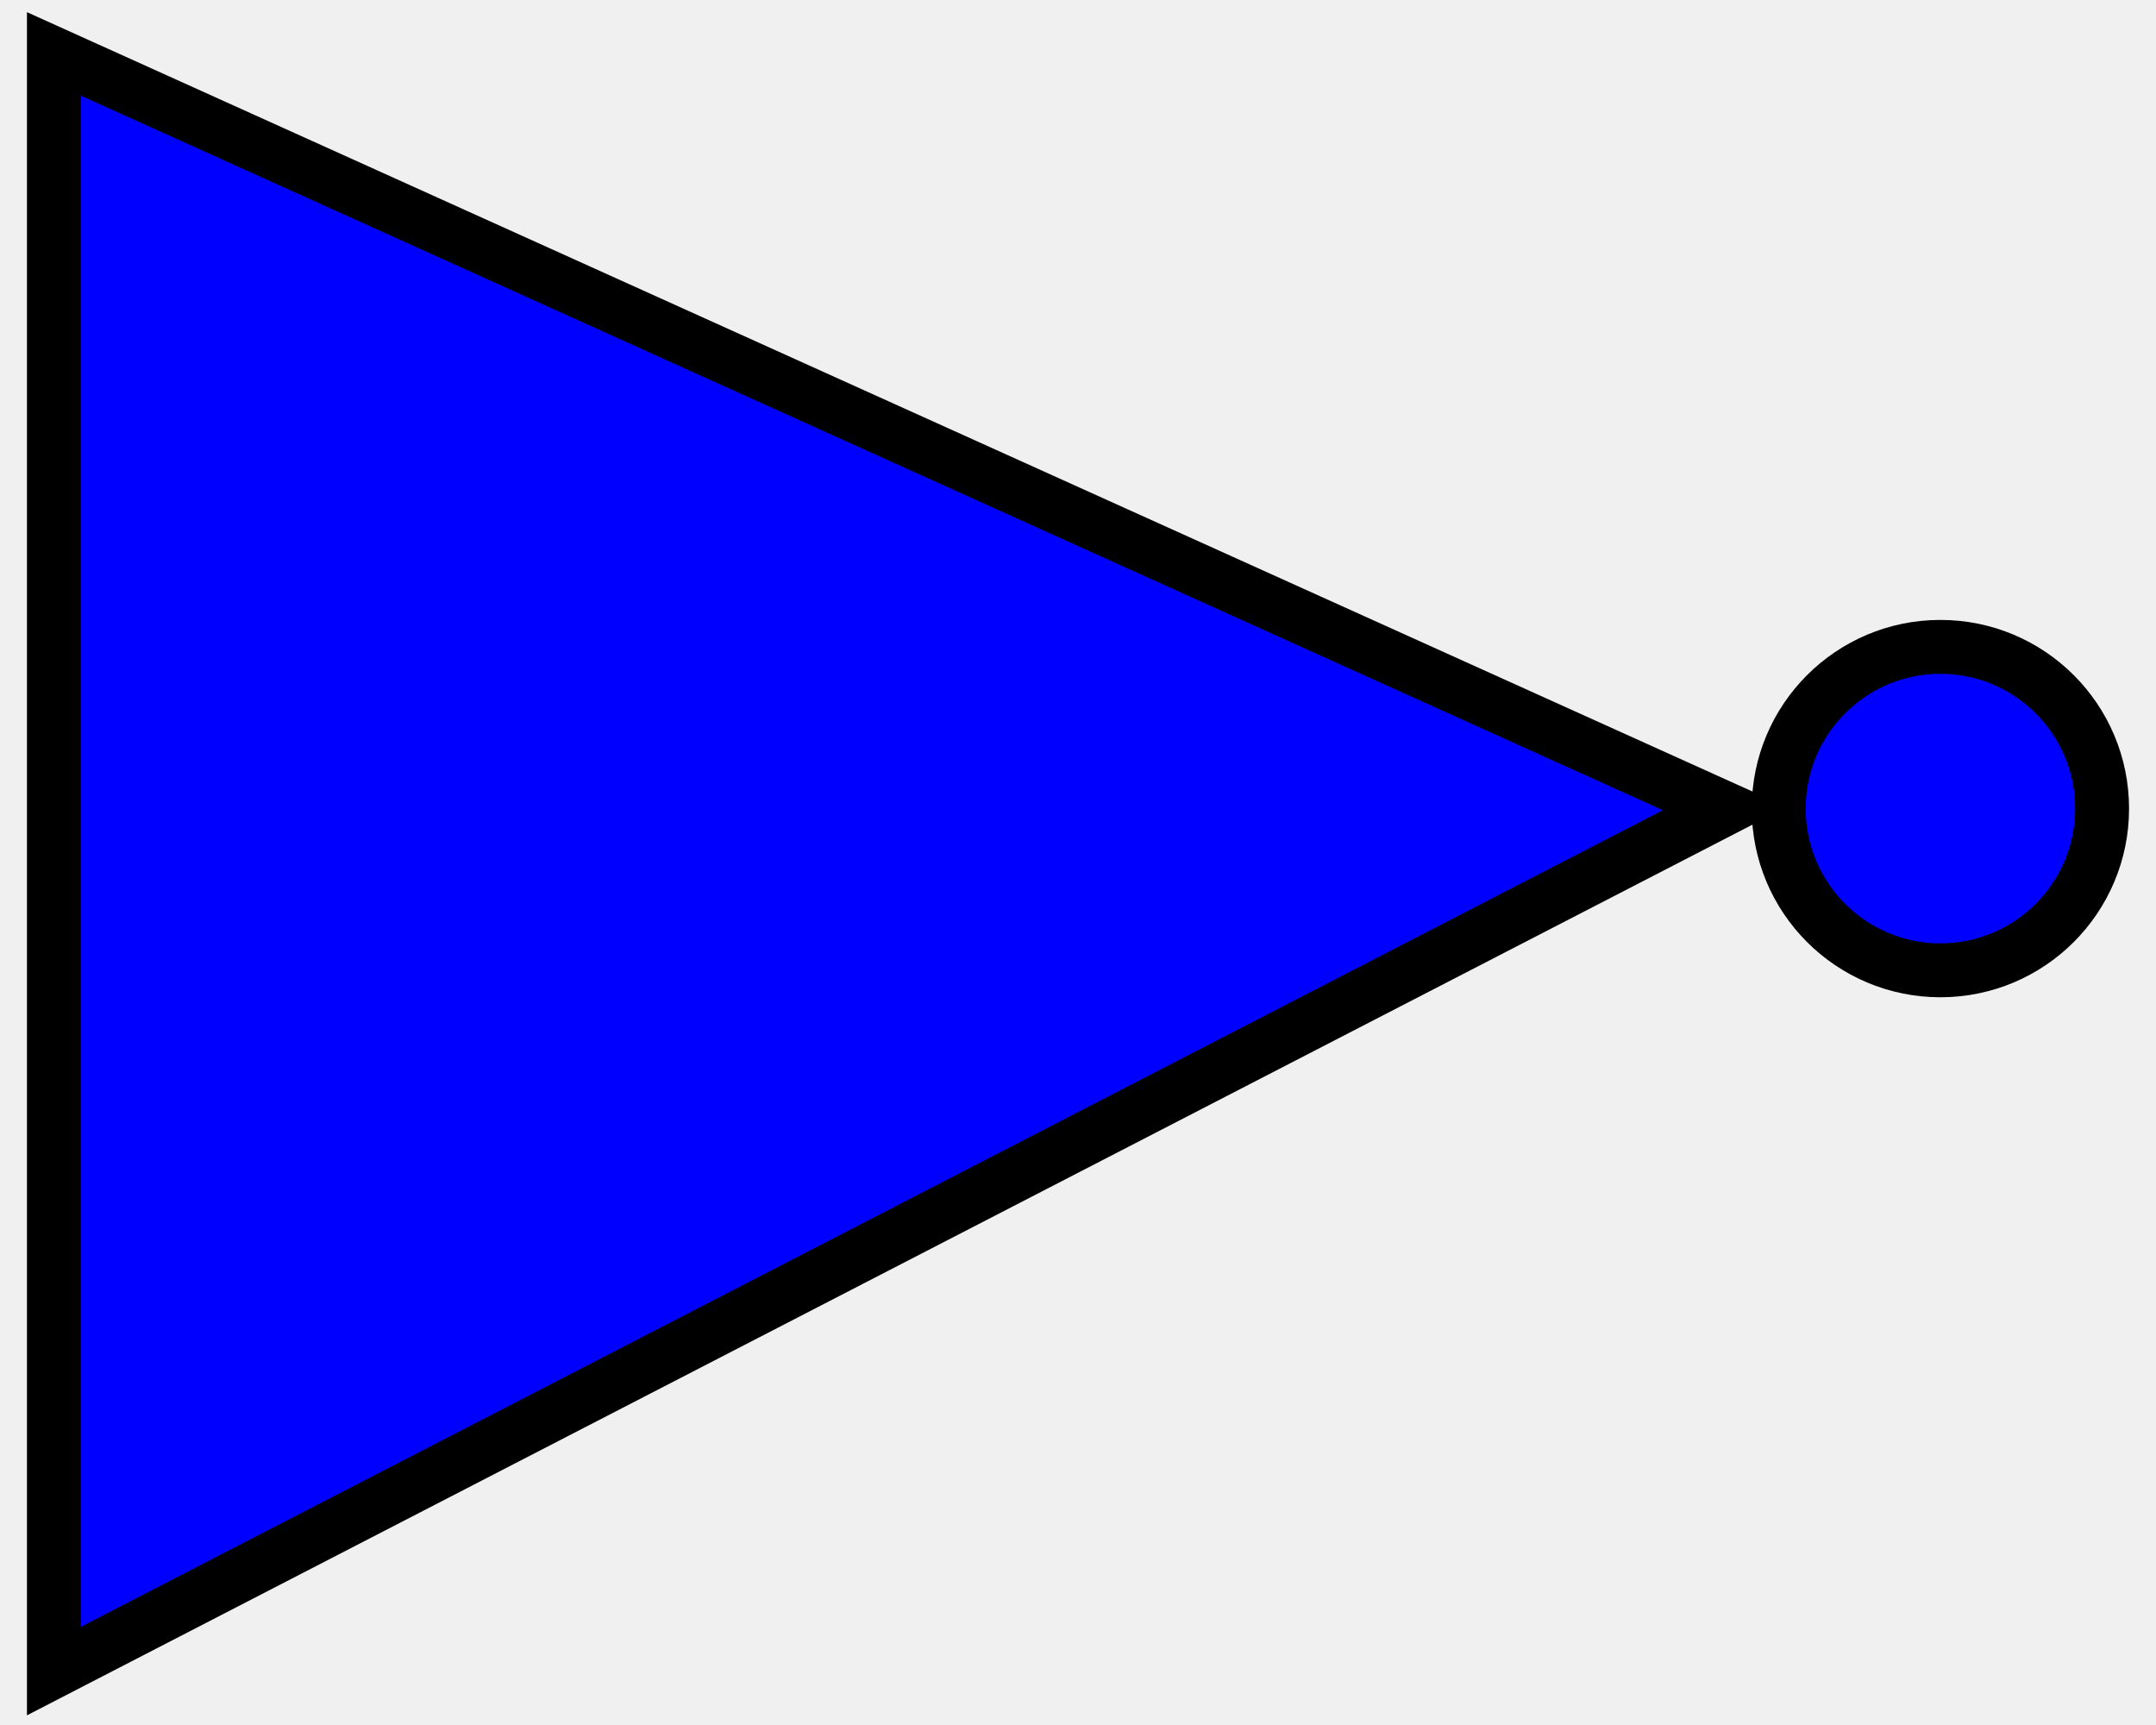
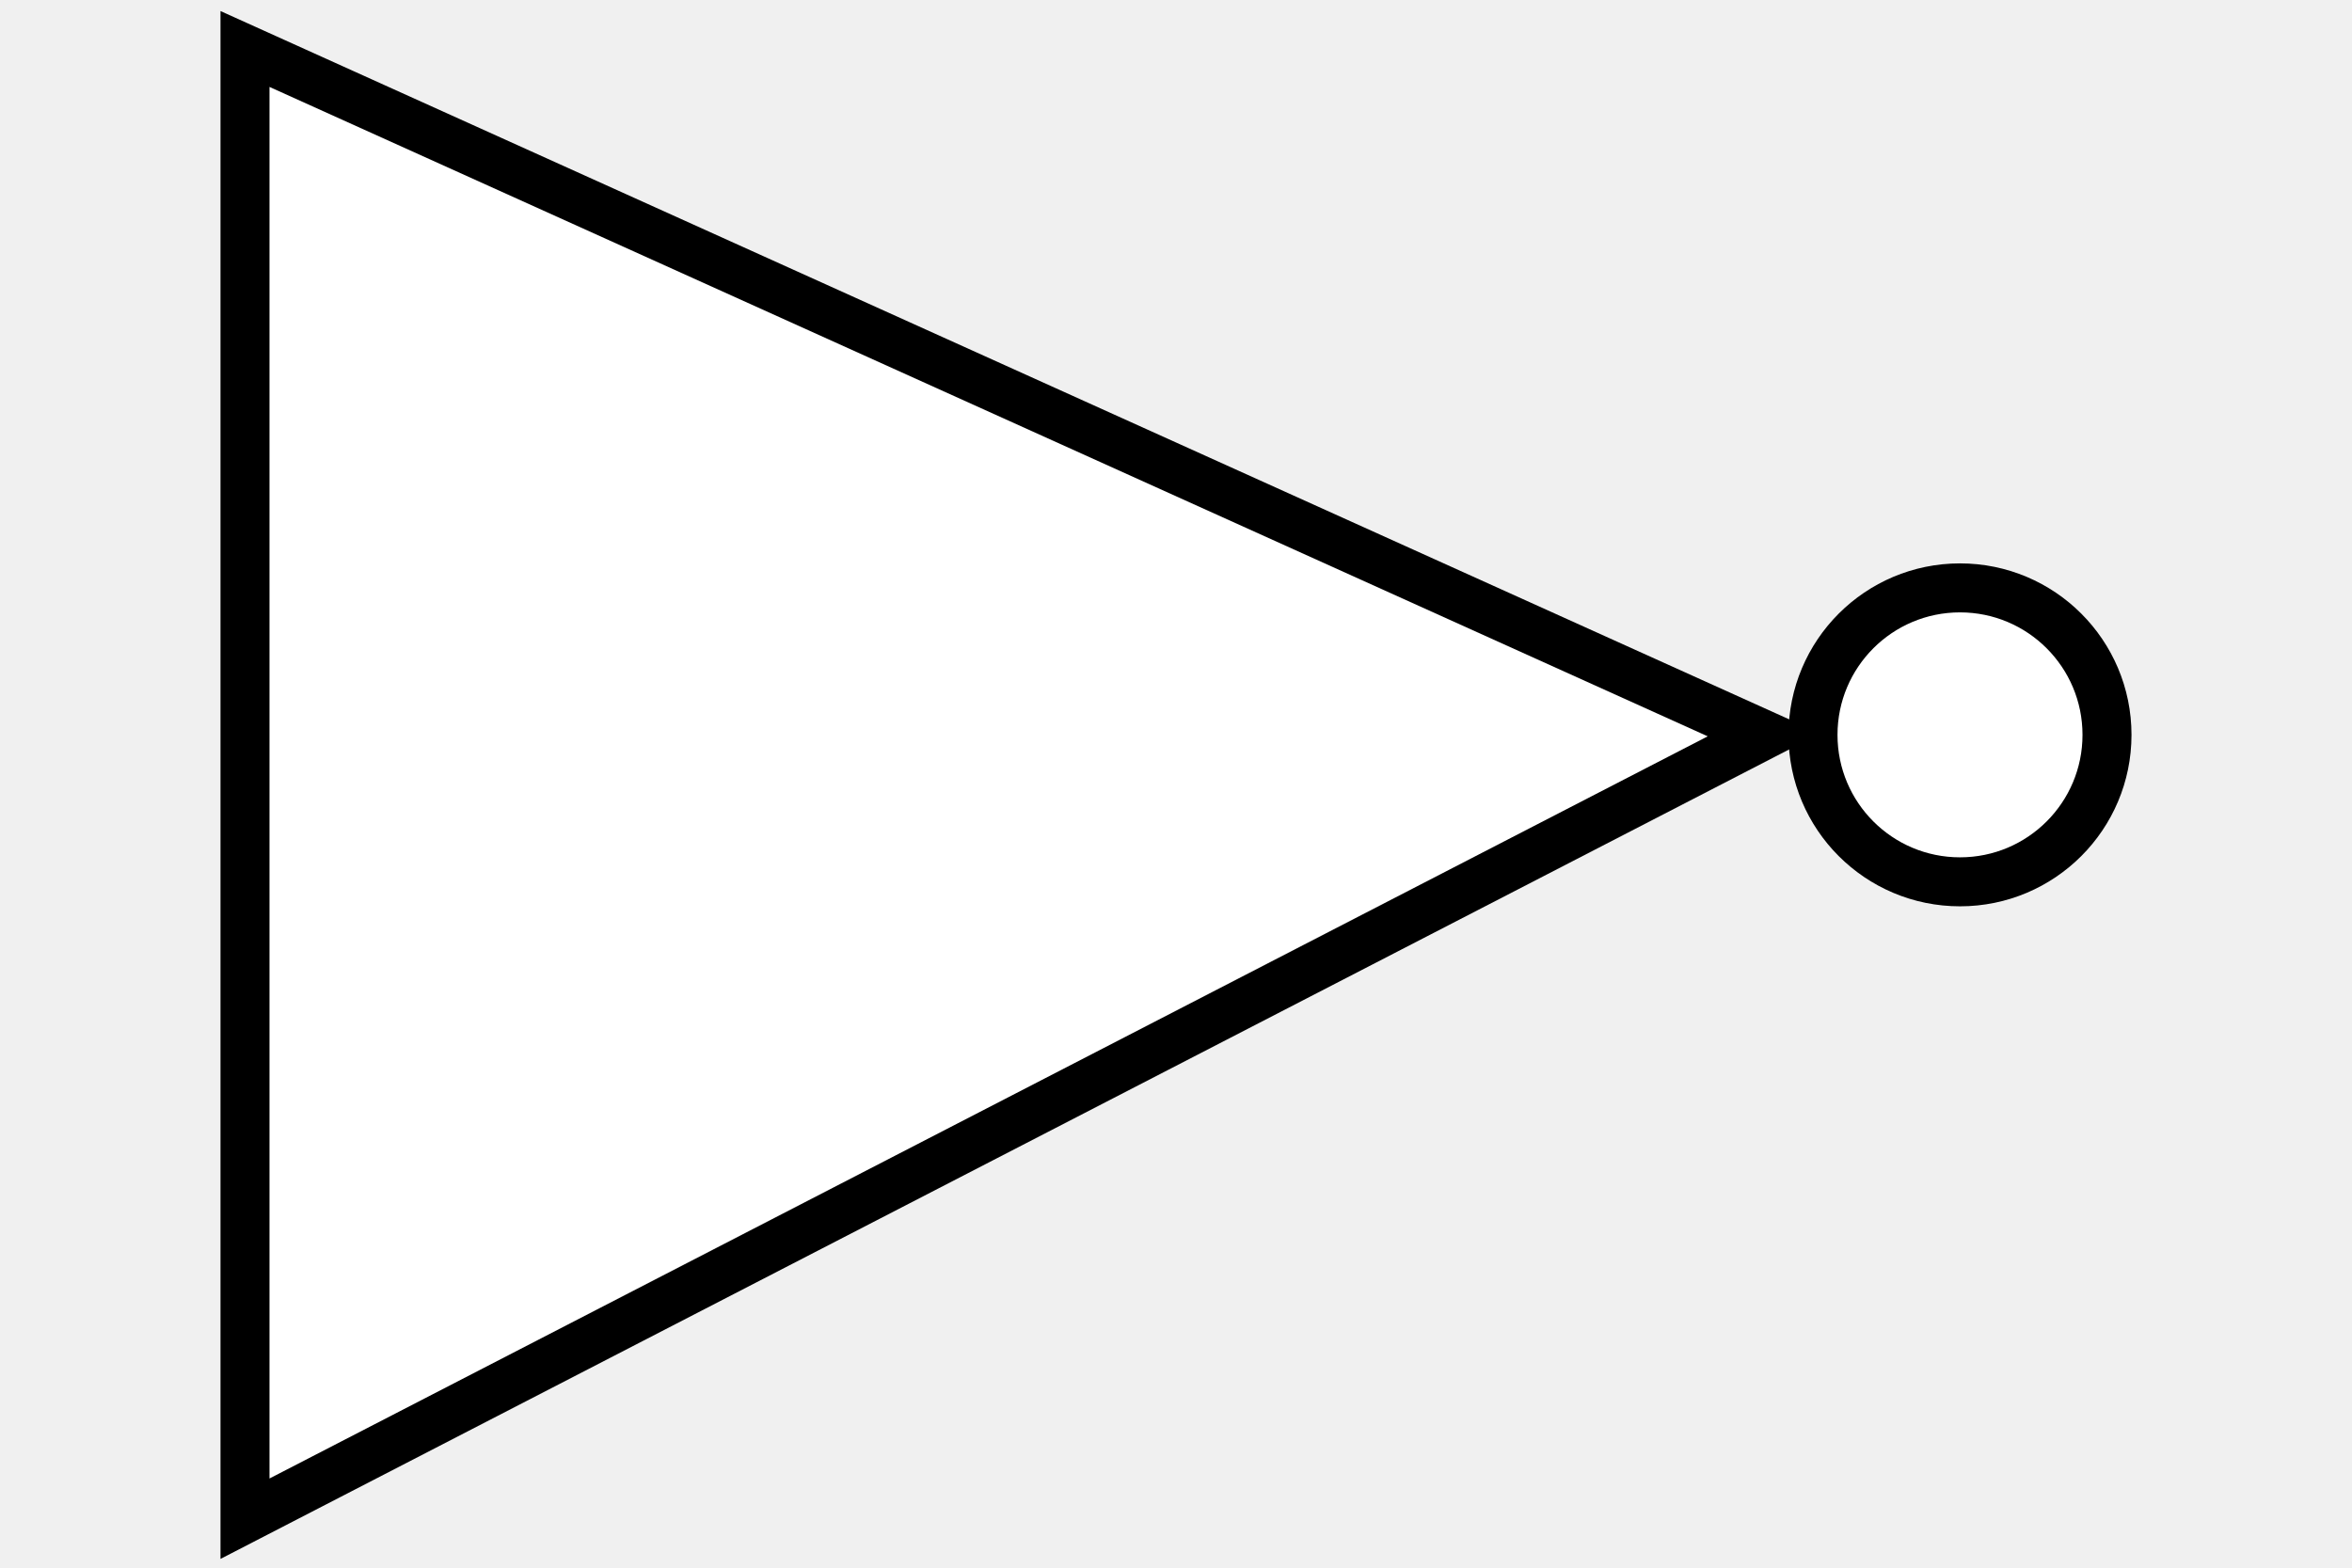
- <svg xmlns="http://www.w3.org/2000/svg" width="40" height="32" viewBox="0 0 40 32">
-   <path d="  M 1 1   L 32 15  L 1 31  V 1  Z" style="fill:blue;stroke:#000000;stroke-width:1" />
-   <circle cx="36" cy="15" r="3" style="fill:blue;stroke:#000000;stroke-width:1" />
+ <svg xmlns="http://www.w3.org/2000/svg" width="48" height="32" viewBox="0 0 48 32">
+   <path d="  M 5 1  L 36 15  L 5 31  Z" style="fill:white;stroke:#000000;stroke-width:1" />
+   <circle cx="40" cy="15" r="3" style="fill:white;stroke:#000000;stroke-width:1" />
</svg>
